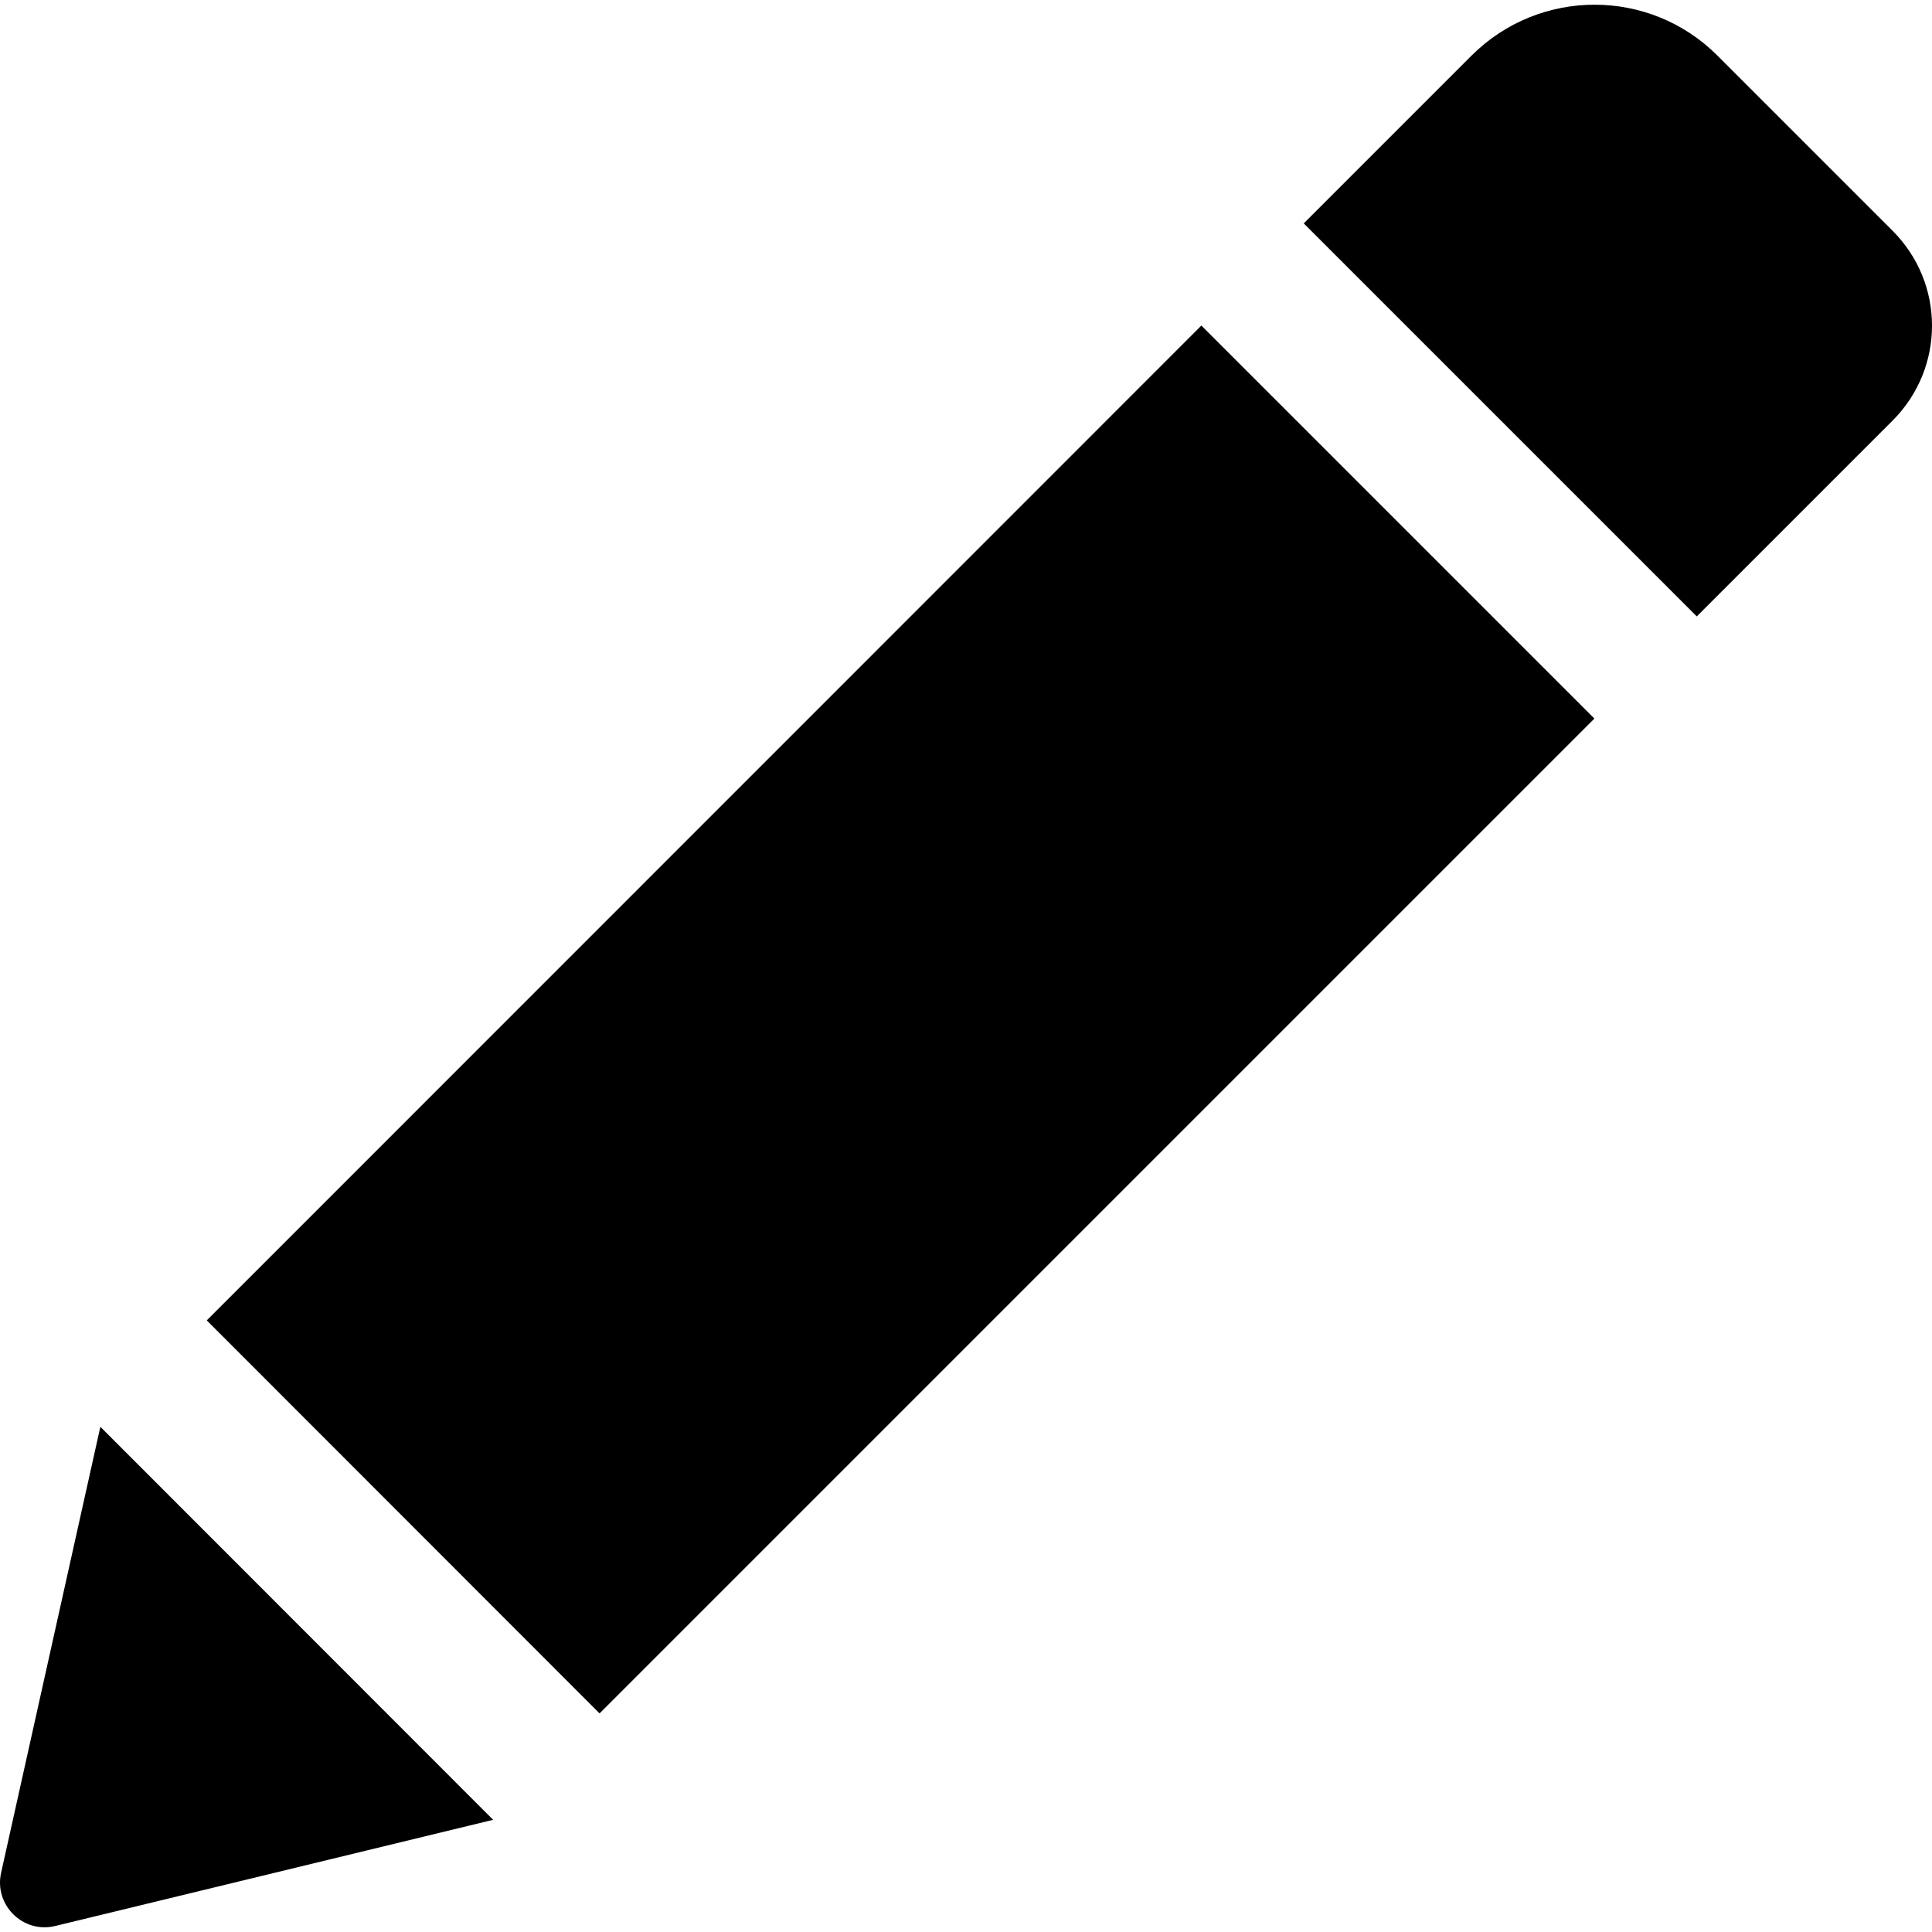
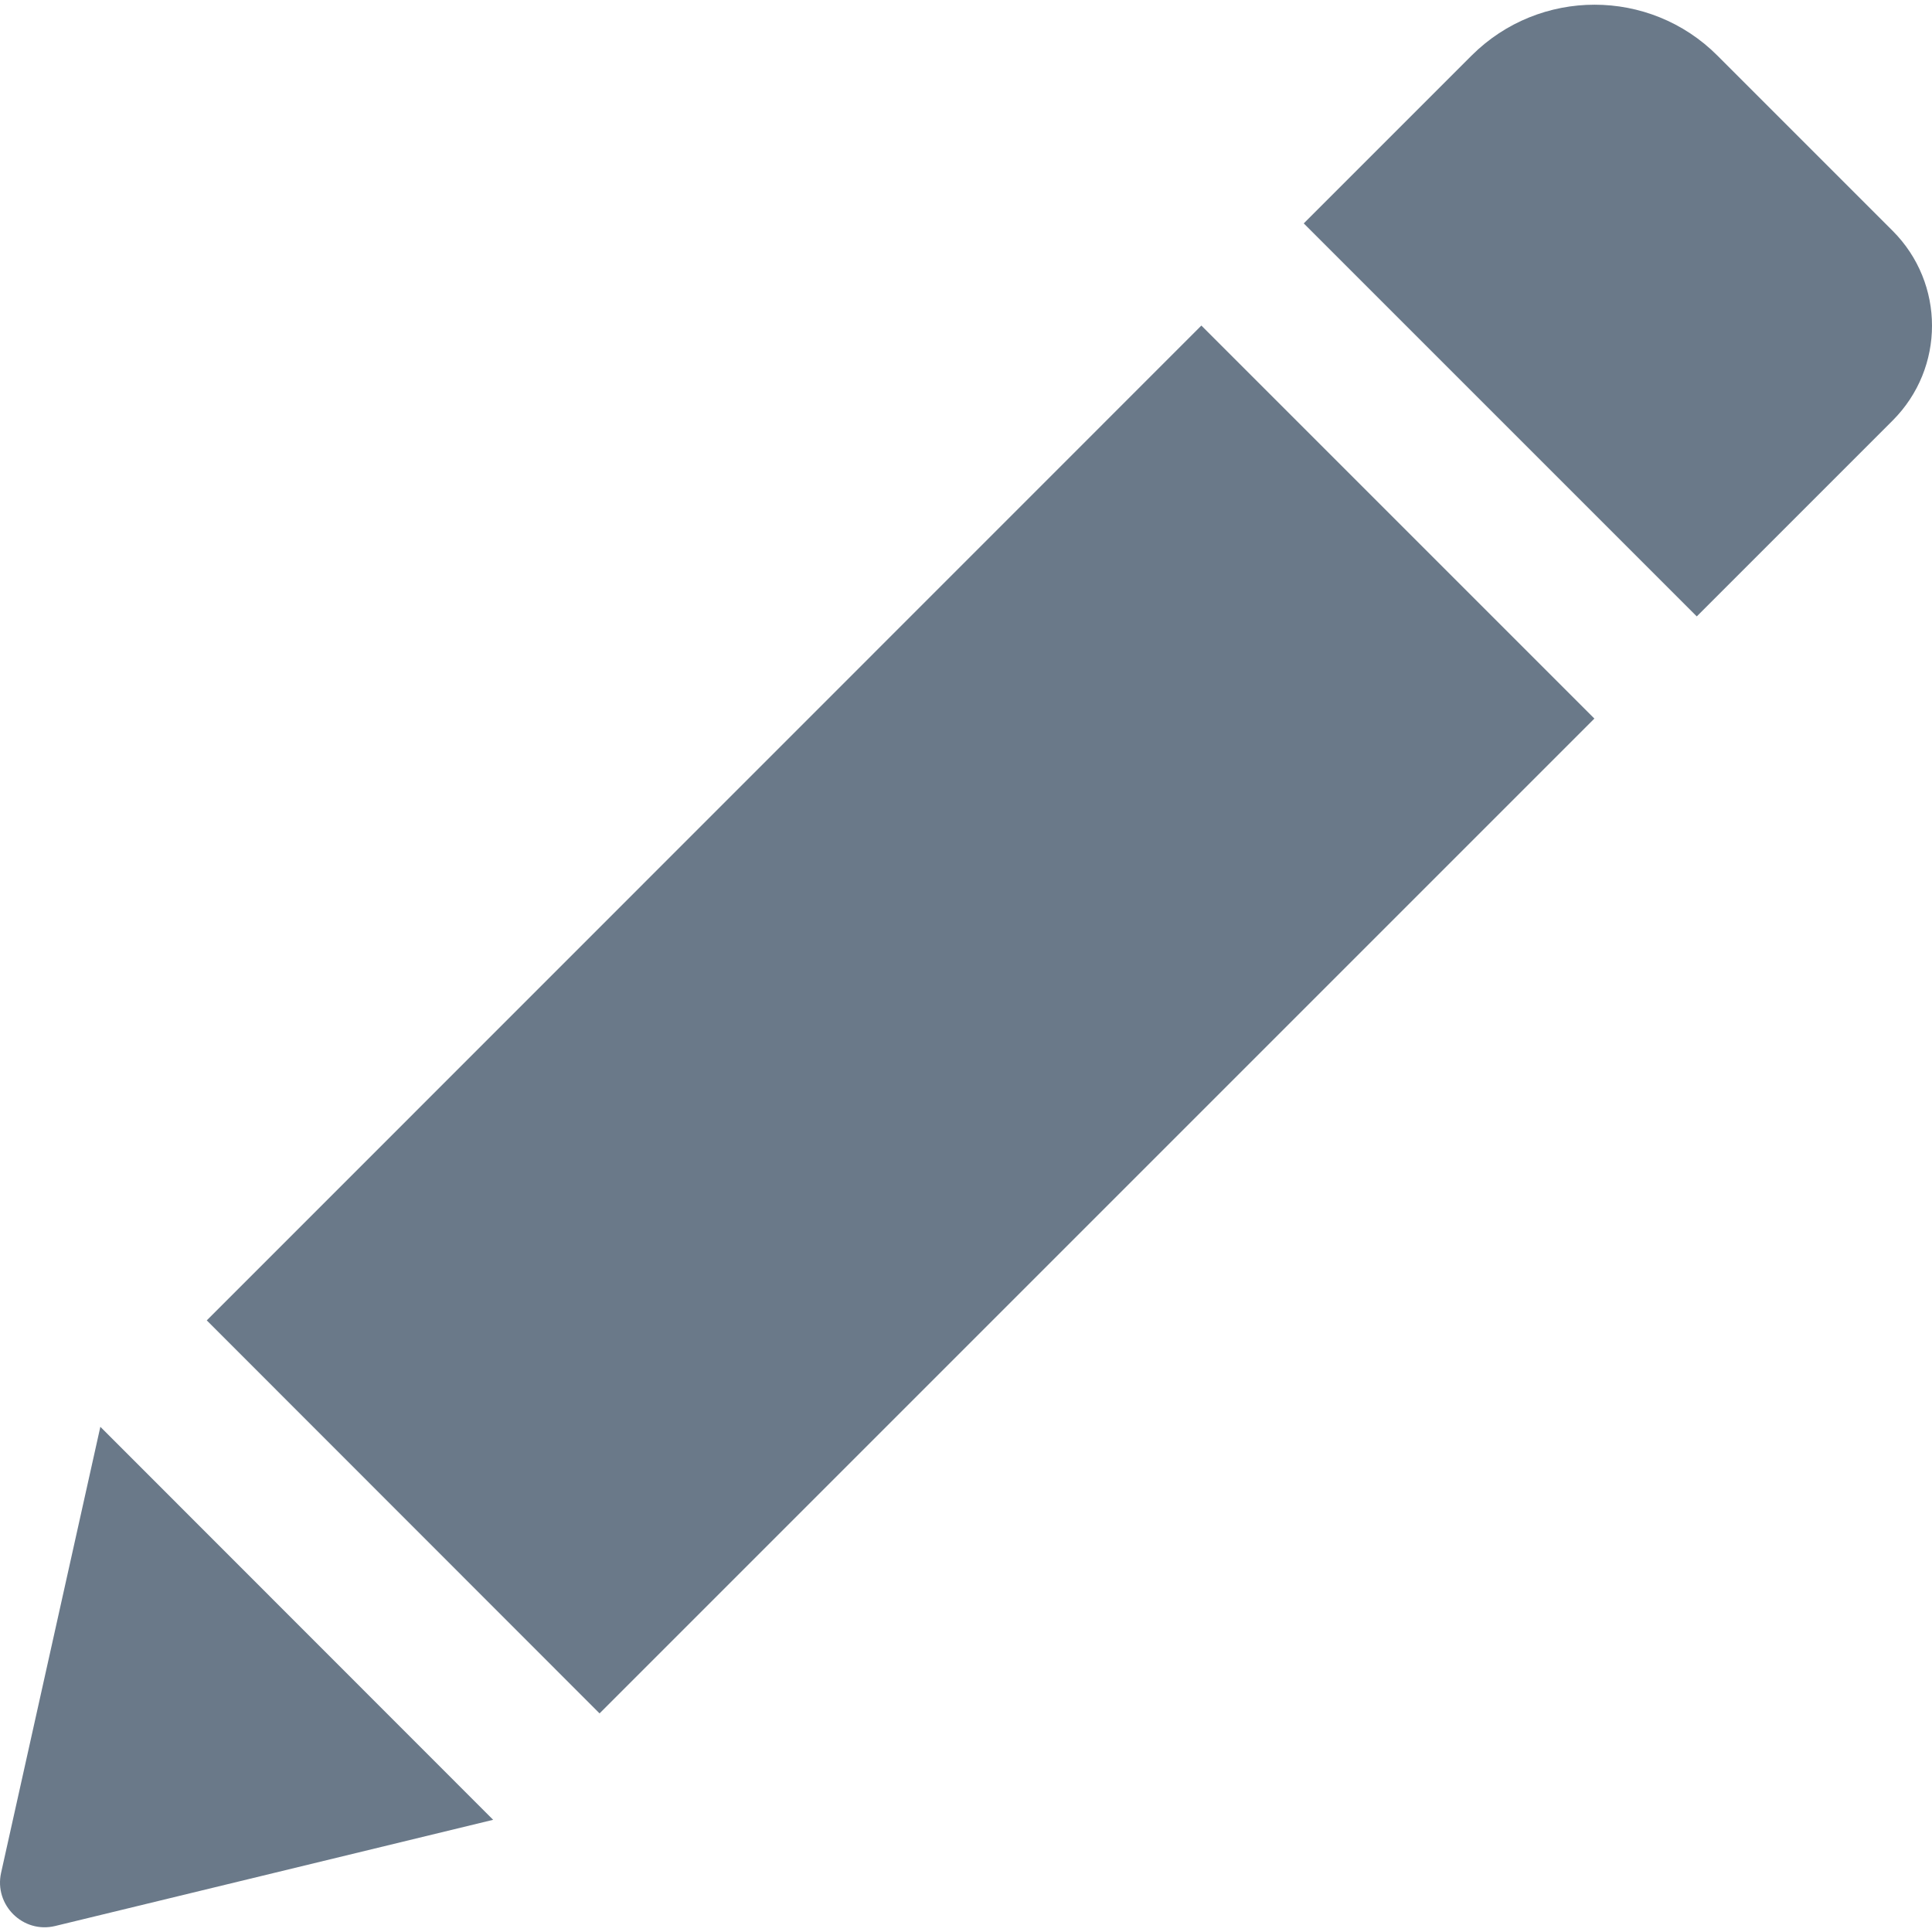
<svg xmlns="http://www.w3.org/2000/svg" version="1.1" id="Capa_1" x="0px" y="0px" width="528.899px" height="528.899px" viewBox="0 0 528.899 528.899" style="enable-background:new 0 0 528.899 528.899;" xml:space="preserve">
  <g>
-     <path d="M328.883,89.125l107.59,107.589l-272.34,272.34L56.604,361.465L328.883,89.125z M518.113,63.177l-47.981-47.981   c-18.543-18.543-48.653-18.543-67.259,0l-45.961,45.961l107.59,107.59l53.611-53.611   C532.495,100.753,532.495,77.559,518.113,63.177z M0.3,512.69c-1.958,8.812,5.998,16.708,14.811,14.565l119.891-29.069   L27.473,390.597L0.3,512.69z" />
+     <path fill="#6a7989" d="M328.883,89.125l107.59,107.589l-272.34,272.34L56.604,361.465L328.883,89.125z M518.113,63.177l-47.981-47.981   c-18.543-18.543-48.653-18.543-67.259,0l-45.961,45.961l107.59,107.59l53.611-53.611   C532.495,100.753,532.495,77.559,518.113,63.177z M0.3,512.69c-1.958,8.812,5.998,16.708,14.811,14.565l119.891-29.069   L27.473,390.597L0.3,512.69z" />
  </g>
  <g>
</g>
  <g>
</g>
  <g>
</g>
  <g>
</g>
  <g>
</g>
  <g>
</g>
  <g>
</g>
  <g>
</g>
  <g>
</g>
  <g>
</g>
  <g>
</g>
  <g>
</g>
  <g>
</g>
  <g>
</g>
  <g>
</g>
</svg>
